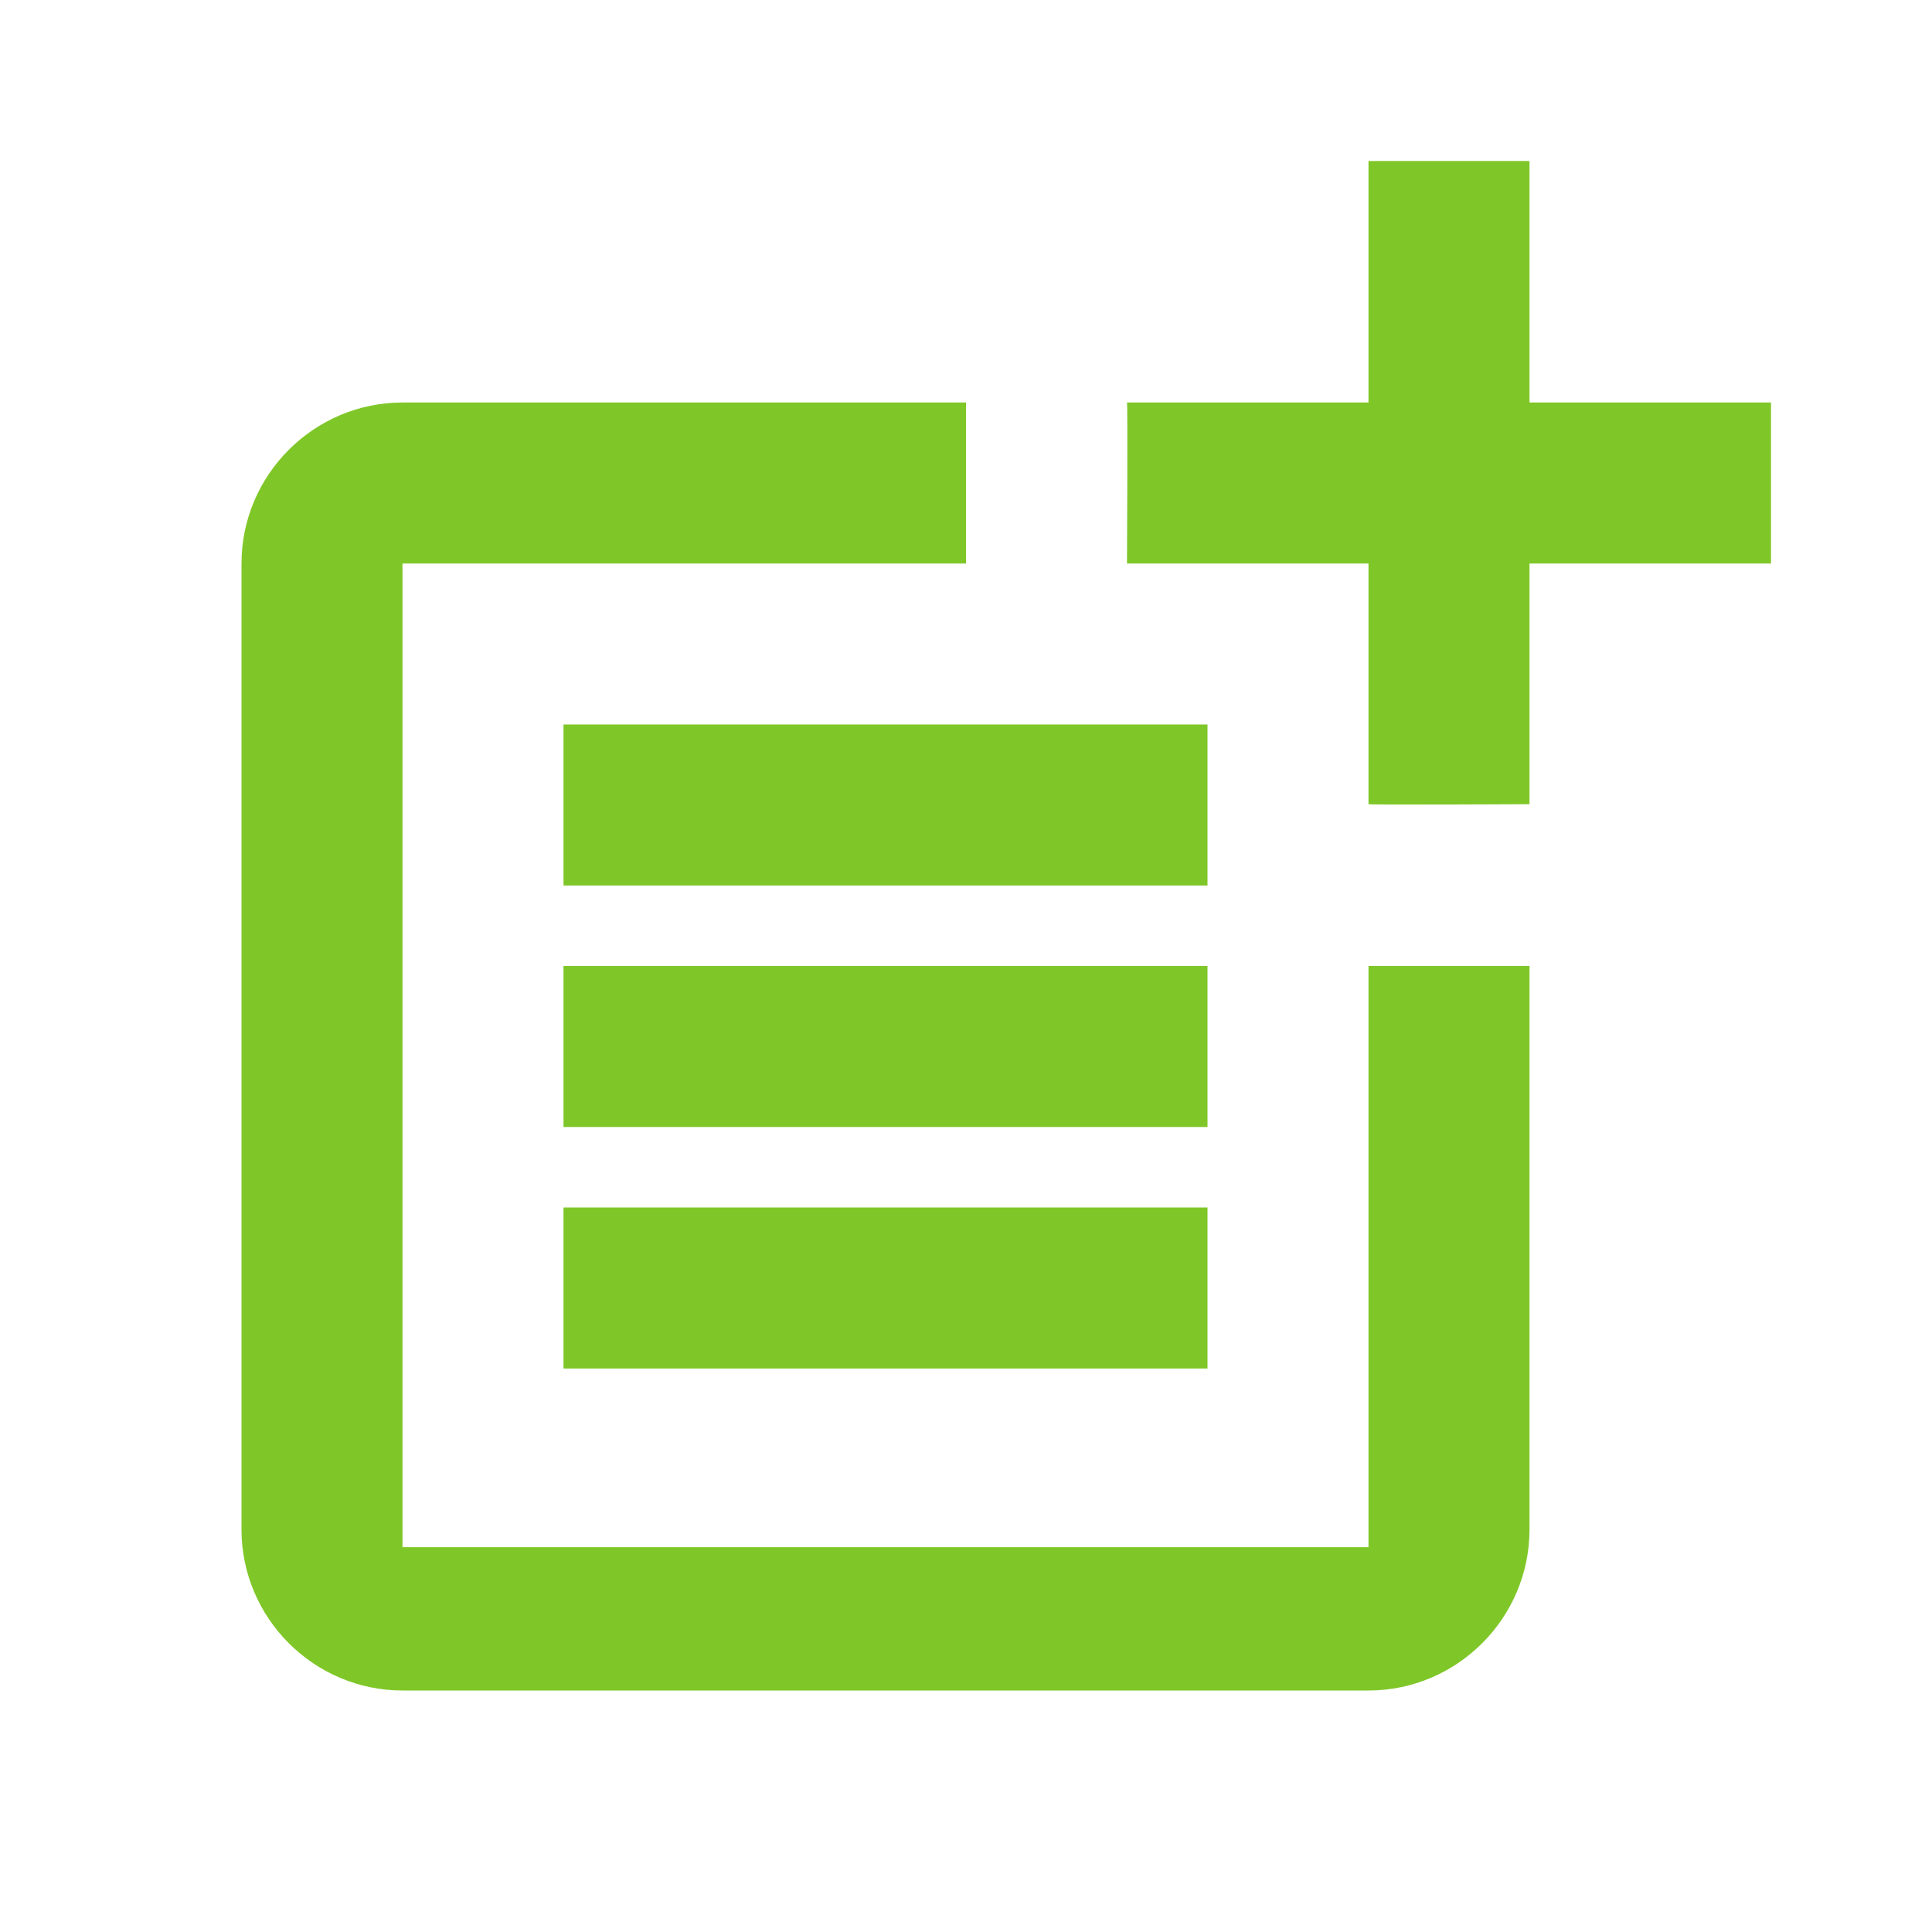
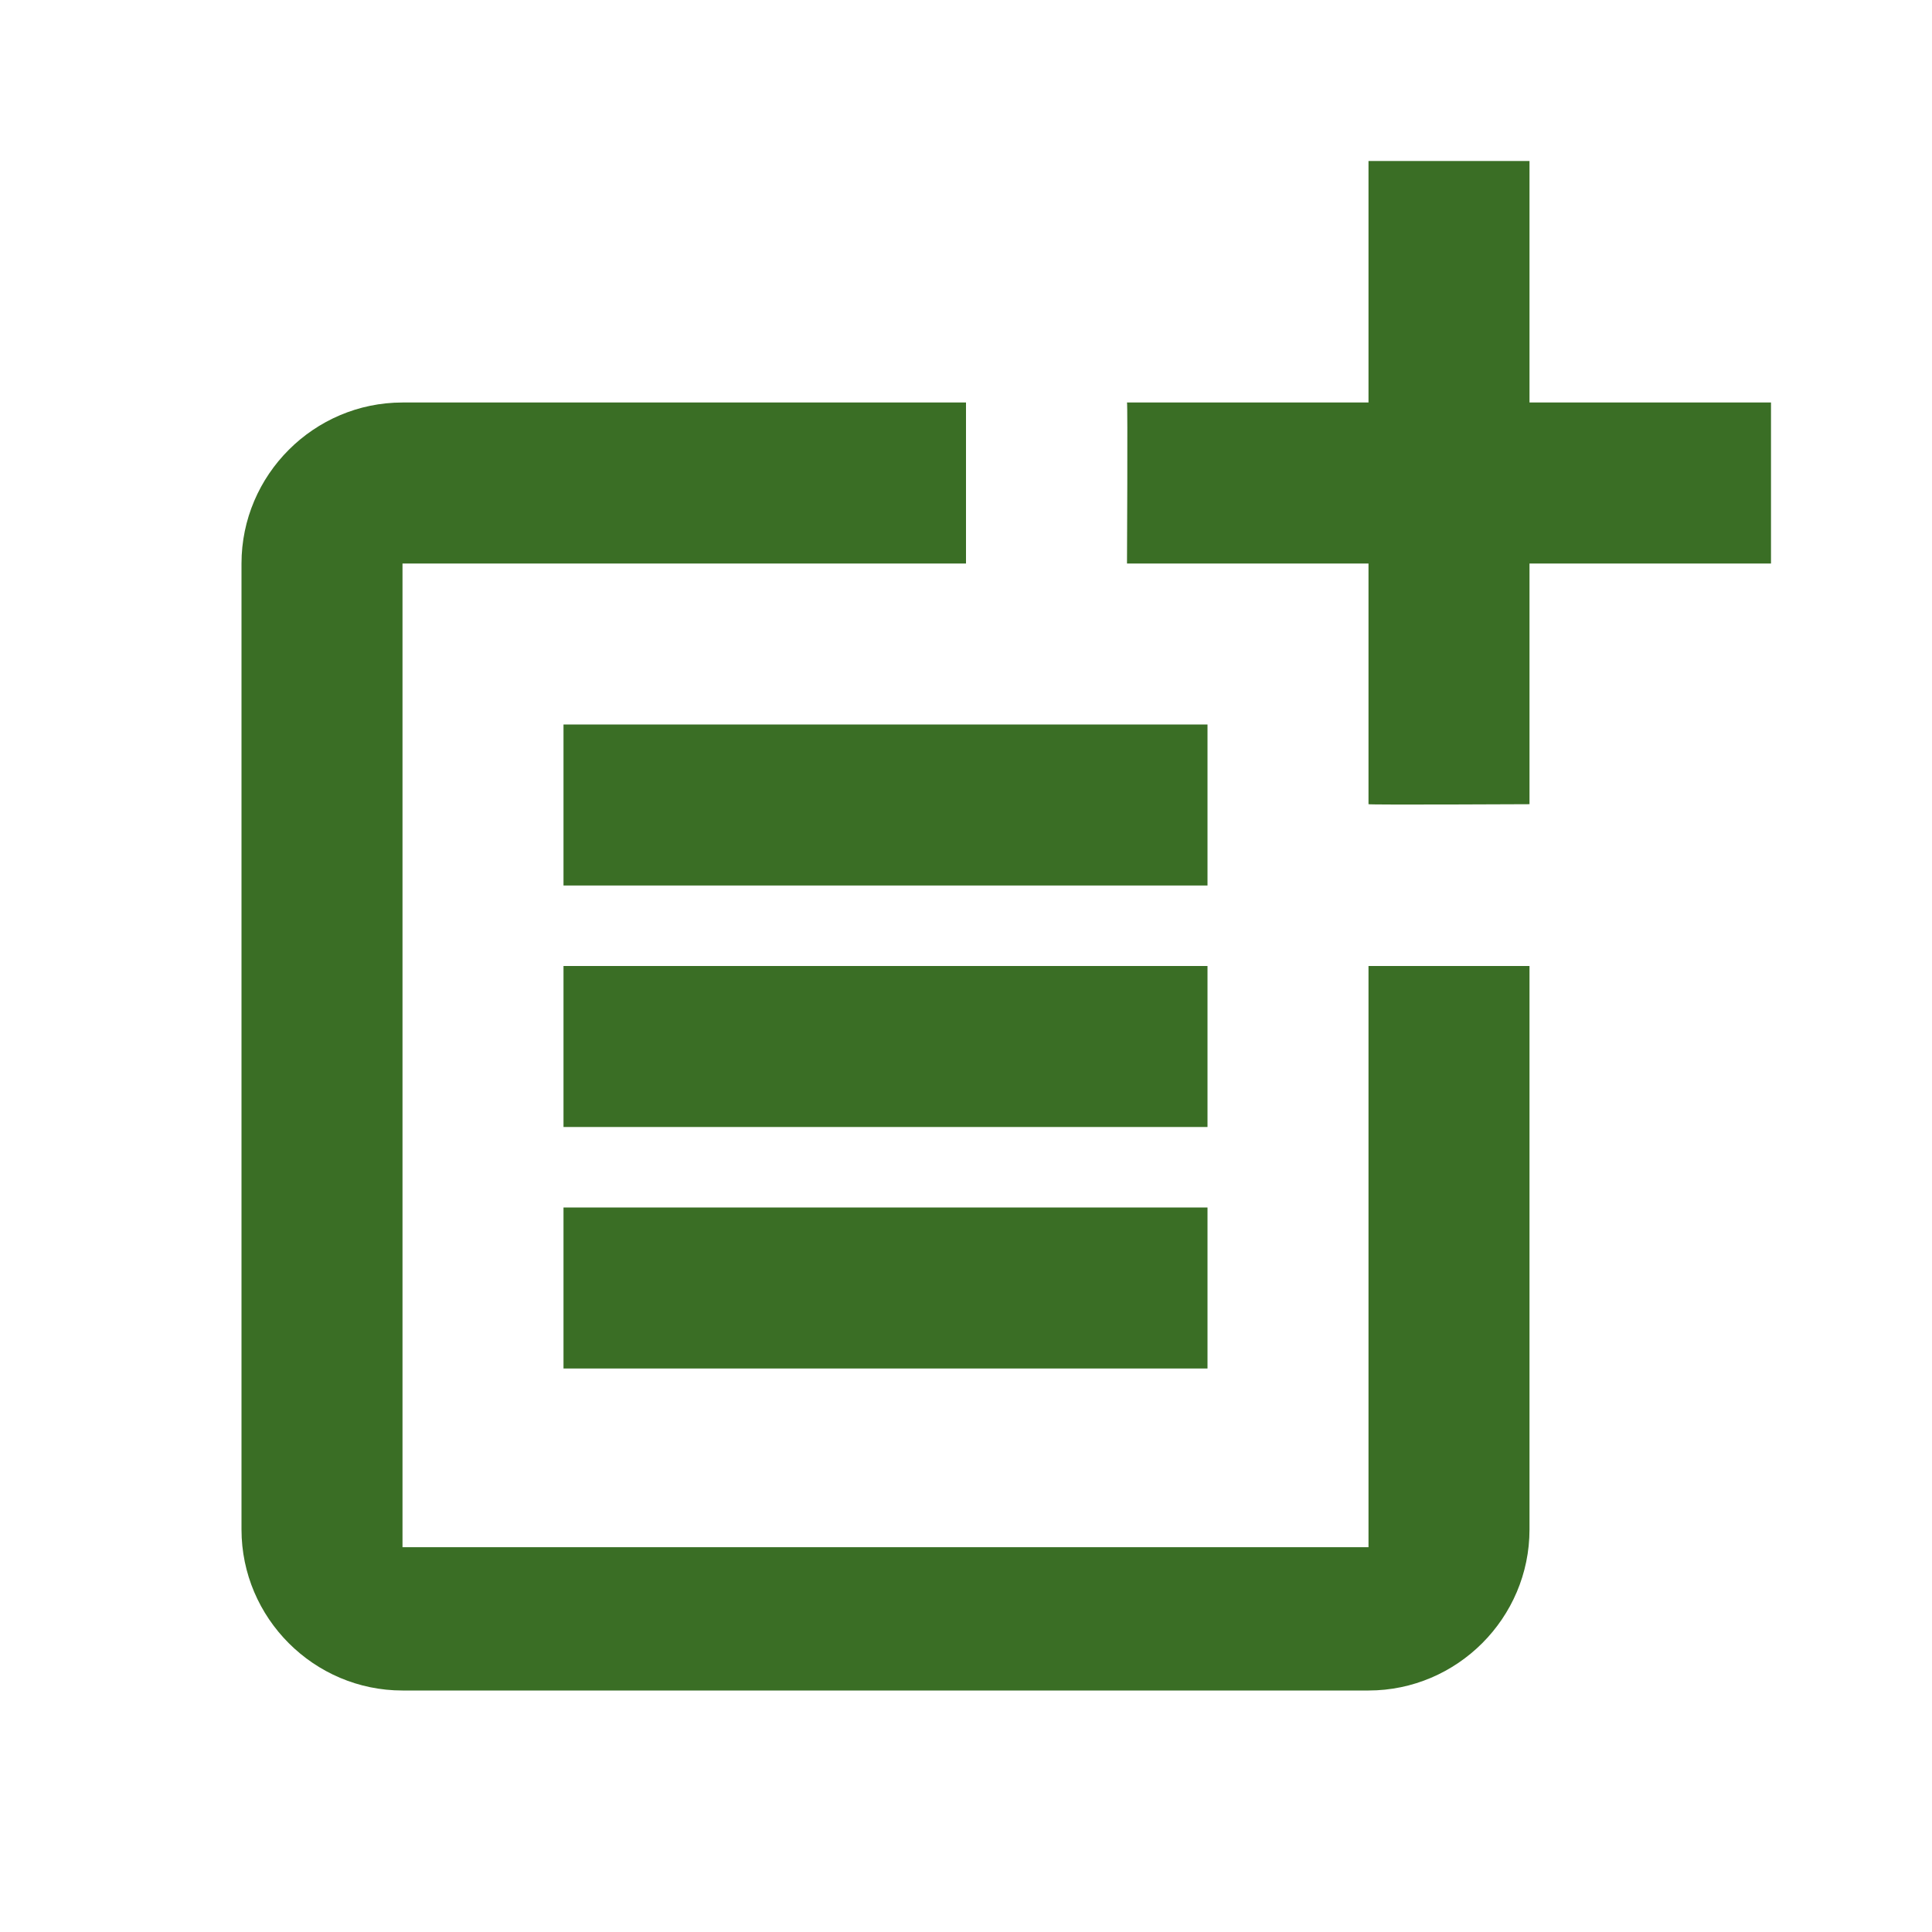
- <svg xmlns="http://www.w3.org/2000/svg" enable-background="new 0 0 24 24" height="24px" viewBox="0 0 24 24" width="24px" fill="#7fc728">
+ <svg xmlns="http://www.w3.org/2000/svg" enable-background="new 0 0 24 24" height="24px" viewBox="0 0 24 24" width="24px" fill="#3a6e25">
  <g>
    <rect fill="none" height="24" width="24" />
  </g>
  <g>
    <g />
    <g>
      <path d="M17,19.22H5V7h7V5H5C3.9,5,3,5.9,3,7v12c0,1.1,0.9,2,2,2h12c1.1,0,2-0.9,2-2v-7h-2V19.22z" />
      <path d="M19,2h-2v3h-3c0.01,0.01,0,2,0,2h3v2.99c0.01,0.01,2,0,2,0V7h3V5h-3V2z" />
      <rect height="2" width="8" x="7" y="9" />
      <polygon points="7,12 7,14 15,14 15,12 12,12" />
      <rect height="2" width="8" x="7" y="15" />
    </g>
  </g>
</svg>
